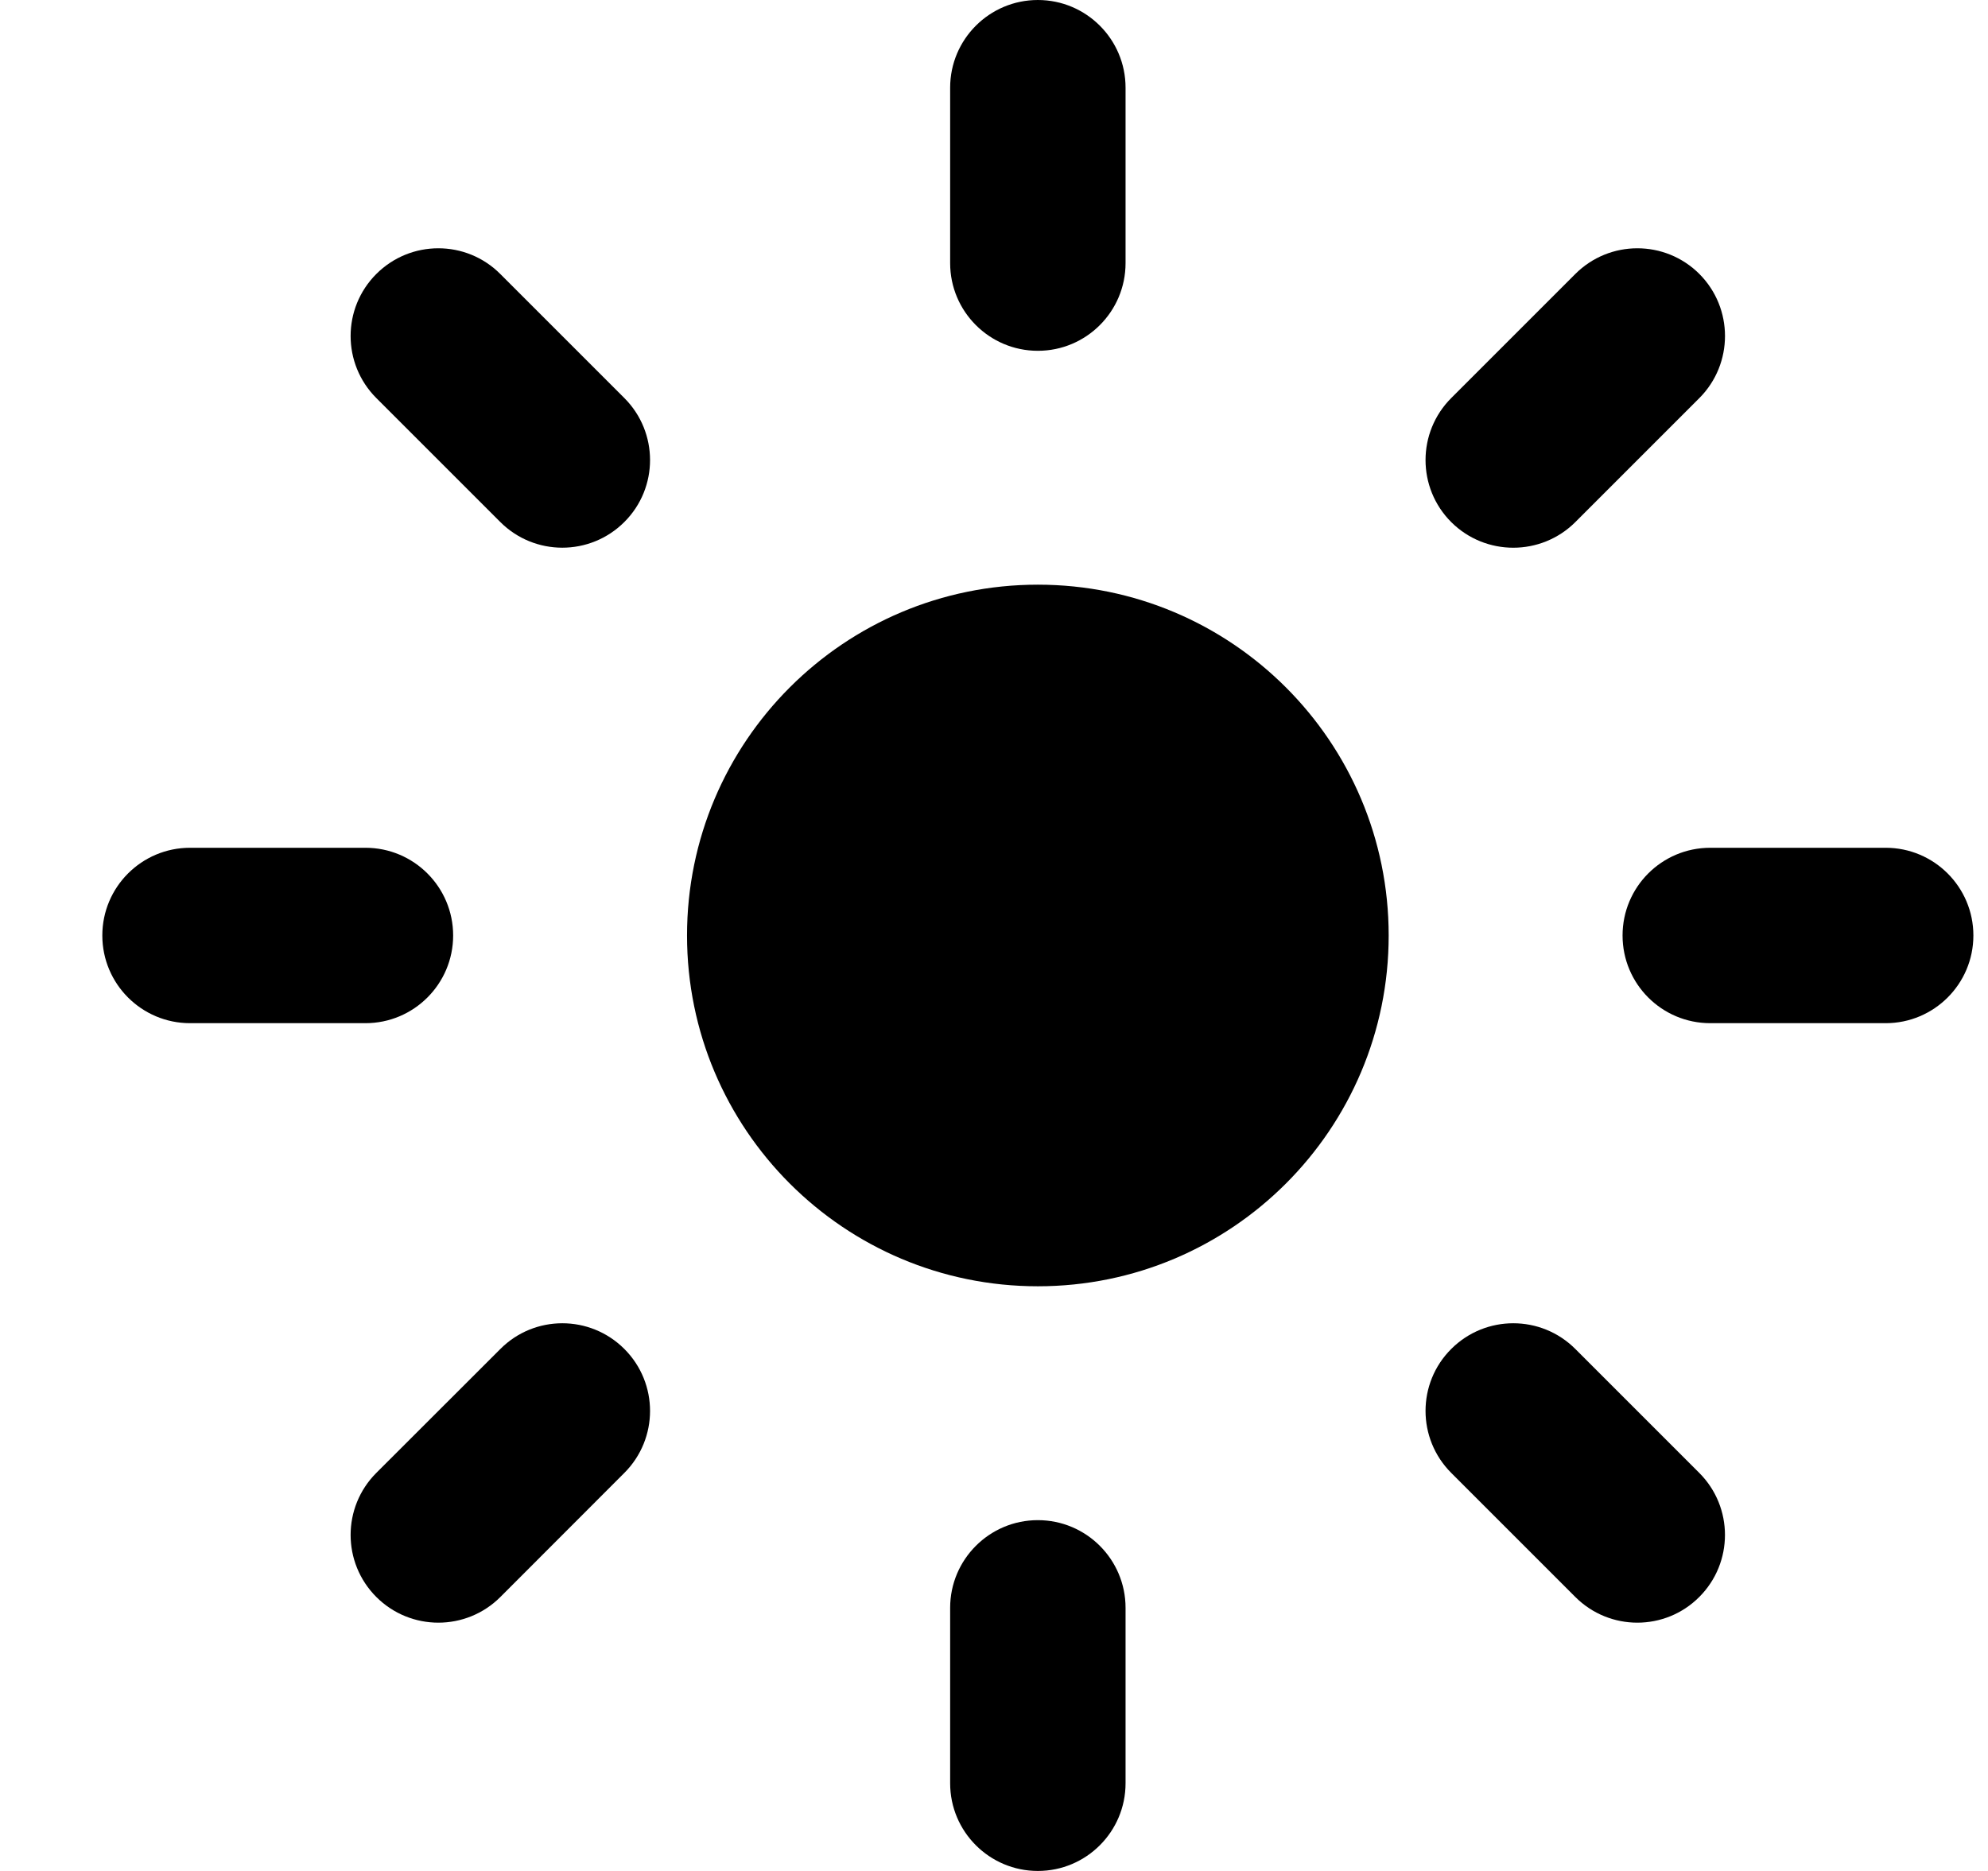
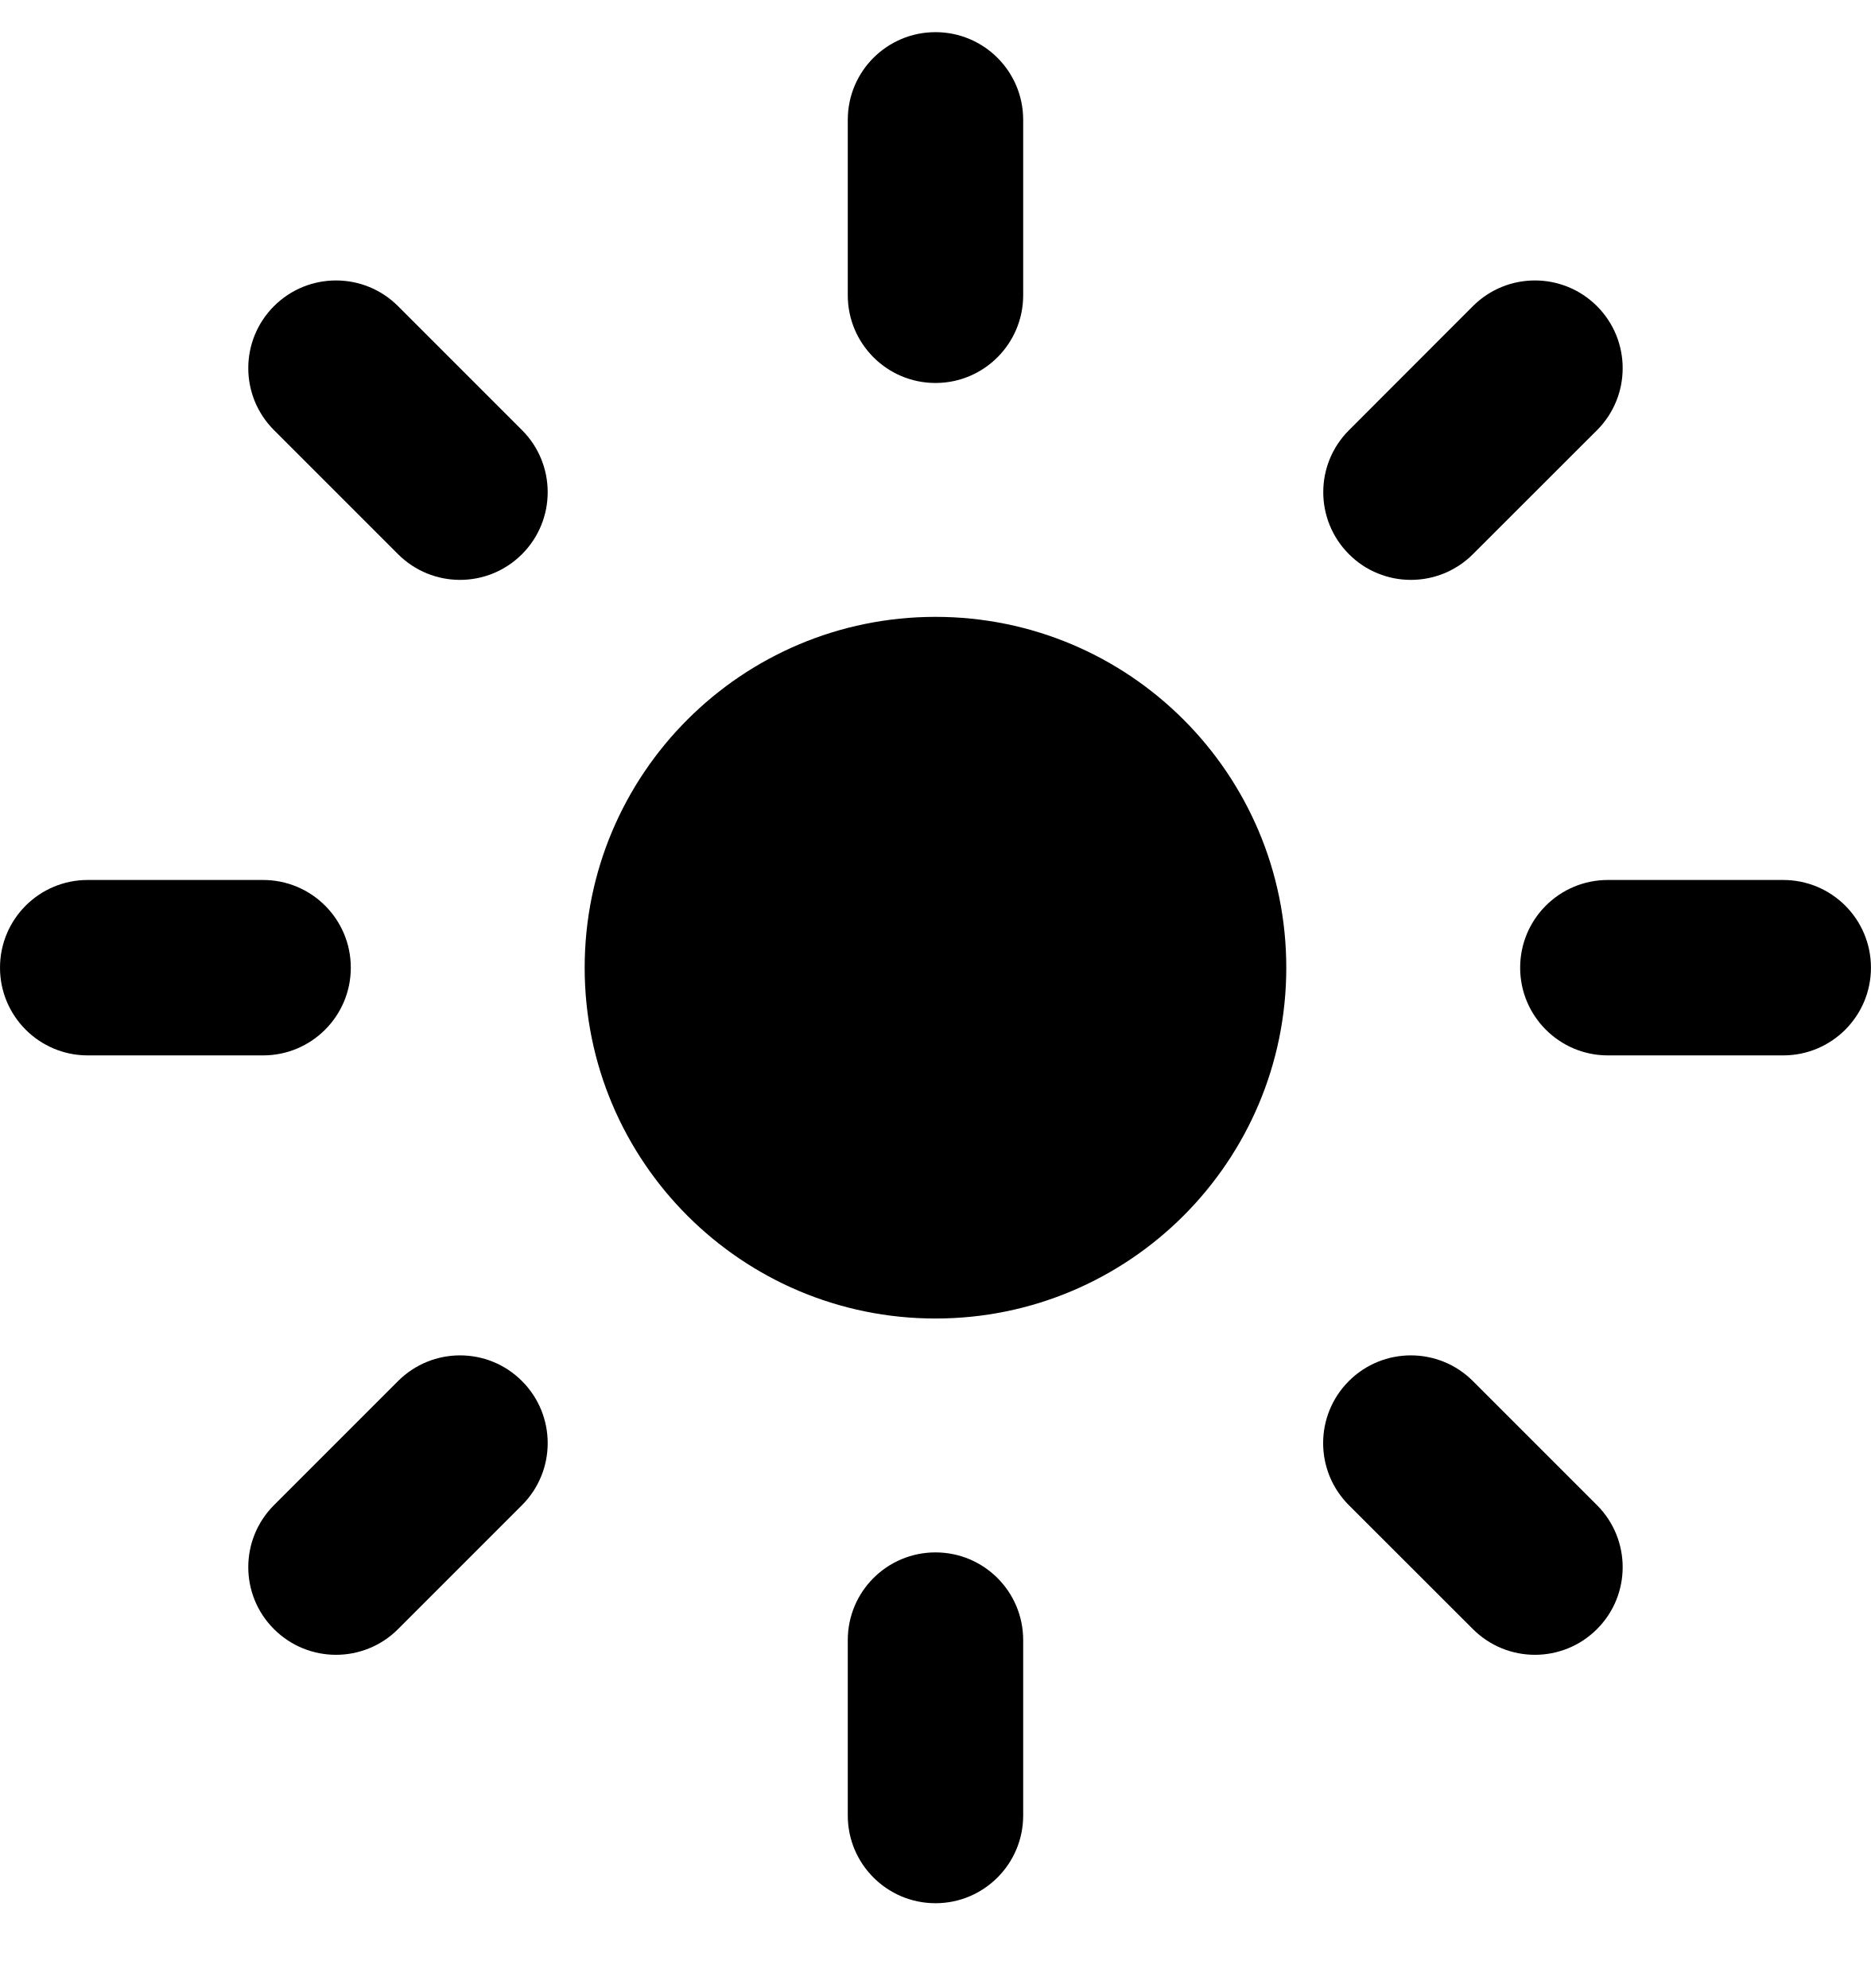
- <svg xmlns="http://www.w3.org/2000/svg" width="17" height="16" viewBox="0 0 17 16" fill="none">
-   <path d="M8.875 0C9.289 0 9.625 0.336 9.625 0.75V2.25C9.625 2.664 9.289 3 8.875 3C8.461 3 8.125 2.664 8.125 2.25V0.75C8.125 0.336 8.461 0 8.875 0Z" fill="currentColor" />
-   <path d="M8.875 13C9.289 13 9.625 13.336 9.625 13.75V15.25C9.625 15.664 9.289 16 8.875 16C8.461 16 8.125 15.664 8.125 15.25V13.75C8.125 13.336 8.461 13 8.875 13Z" fill="currentColor" />
-   <path d="M8.875 5C7.218 5 5.875 6.343 5.875 8C5.875 9.657 7.218 11 8.875 11C10.532 11 11.875 9.657 11.875 8C11.875 6.343 10.532 5 8.875 5Z" fill="currentColor" />
-   <path d="M14.532 3.404C14.824 3.111 14.824 2.636 14.532 2.343C14.239 2.05 13.764 2.05 13.471 2.343L12.41 3.404C12.117 3.697 12.117 4.172 12.41 4.465C12.703 4.757 13.178 4.757 13.471 4.465L14.532 3.404Z" fill="currentColor" />
-   <path d="M5.339 12.596C5.632 12.303 5.632 11.829 5.339 11.536C5.046 11.243 4.571 11.243 4.279 11.536L3.218 12.596C2.925 12.889 2.925 13.364 3.218 13.657C3.511 13.95 3.986 13.95 4.279 13.657L5.339 12.596Z" fill="currentColor" />
-   <path d="M16.875 8C16.875 8.414 16.539 8.75 16.125 8.75H14.625C14.21 8.75 13.875 8.414 13.875 8C13.875 7.586 14.21 7.25 14.625 7.25H16.125C16.539 7.25 16.875 7.586 16.875 8Z" fill="currentColor" />
-   <path d="M3.875 8C3.875 8.414 3.539 8.75 3.125 8.75H1.625C1.211 8.75 0.875 8.414 0.875 8C0.875 7.586 1.211 7.25 1.625 7.25H3.125C3.539 7.25 3.875 7.586 3.875 8Z" fill="currentColor" />
-   <path d="M13.471 13.657C13.764 13.95 14.239 13.95 14.531 13.657C14.824 13.364 14.824 12.889 14.531 12.596L13.471 11.536C13.178 11.243 12.703 11.243 12.41 11.536C12.117 11.828 12.117 12.303 12.41 12.596L13.471 13.657Z" fill="currentColor" />
-   <path d="M4.278 4.464C4.571 4.757 5.046 4.757 5.339 4.464C5.632 4.172 5.632 3.697 5.339 3.404L4.278 2.343C3.986 2.05 3.511 2.05 3.218 2.343C2.925 2.636 2.925 3.111 3.218 3.404L4.278 4.464Z" fill="currentColor" />
+ <svg xmlns="http://www.w3.org/2000/svg" width="16" height="17" viewBox="0 0 16 17" fill="none">
+   <path d="M8 0.275C8.414 0.275 8.75 0.61 8.75 1.025V2.525C8.75 2.939 8.414 3.275 8 3.275C7.586 3.275 7.25 2.939 7.25 2.525V1.025C7.25 0.61 7.586 0.275 8 0.275Z" fill="currentColor" />
+   <path d="M8 13.275C8.414 13.275 8.75 13.61 8.75 14.025V15.525C8.75 15.939 8.414 16.275 8 16.275C7.586 16.275 7.25 15.939 7.25 15.525V14.025C7.25 13.61 7.586 13.275 8 13.275Z" fill="currentColor" />
+   <path d="M8 5.275C6.343 5.275 5 6.618 5 8.275C5 9.931 6.343 11.275 8 11.275C9.657 11.275 11 9.931 11 8.275C11 6.618 9.657 5.275 8 5.275Z" fill="currentColor" />
+   <path d="M13.657 3.679C13.95 3.386 13.95 2.911 13.657 2.618C13.364 2.325 12.889 2.325 12.596 2.618L11.536 3.679C11.243 3.971 11.243 4.446 11.536 4.739C11.828 5.032 12.303 5.032 12.596 4.739L13.657 3.679Z" fill="currentColor" />
+   <path d="M4.464 12.871C4.757 12.578 4.757 12.103 4.464 11.81C4.172 11.517 3.697 11.517 3.404 11.81L2.343 12.871C2.05 13.164 2.05 13.639 2.343 13.931C2.636 14.224 3.111 14.224 3.404 13.931L4.464 12.871Z" fill="currentColor" />
+   <path d="M16 8.275C16 8.689 15.664 9.025 15.25 9.025H13.75C13.336 9.025 13 8.689 13 8.275C13 7.86 13.336 7.525 13.75 7.525H15.25C15.664 7.525 16 7.86 16 8.275Z" fill="currentColor" />
+   <path d="M3 8.275C3 8.689 2.664 9.025 2.25 9.025H0.75C0.336 9.025 0 8.689 0 8.275C0 7.86 0.336 7.525 0.75 7.525H2.25C2.664 7.525 3 7.86 3 8.275Z" fill="currentColor" />
+   <path d="M12.596 13.931C12.889 14.224 13.364 14.224 13.657 13.931C13.95 13.639 13.95 13.164 13.657 12.871L12.596 11.81C12.303 11.517 11.828 11.517 11.535 11.81C11.242 12.103 11.242 12.578 11.535 12.871L12.596 13.931Z" fill="currentColor" />
+   <path d="M3.404 4.739C3.697 5.032 4.171 5.032 4.464 4.739C4.757 4.446 4.757 3.971 4.464 3.678L3.404 2.618C3.111 2.325 2.636 2.325 2.343 2.618C2.05 2.911 2.05 3.385 2.343 3.678L3.404 4.739Z" fill="currentColor" />
</svg>
